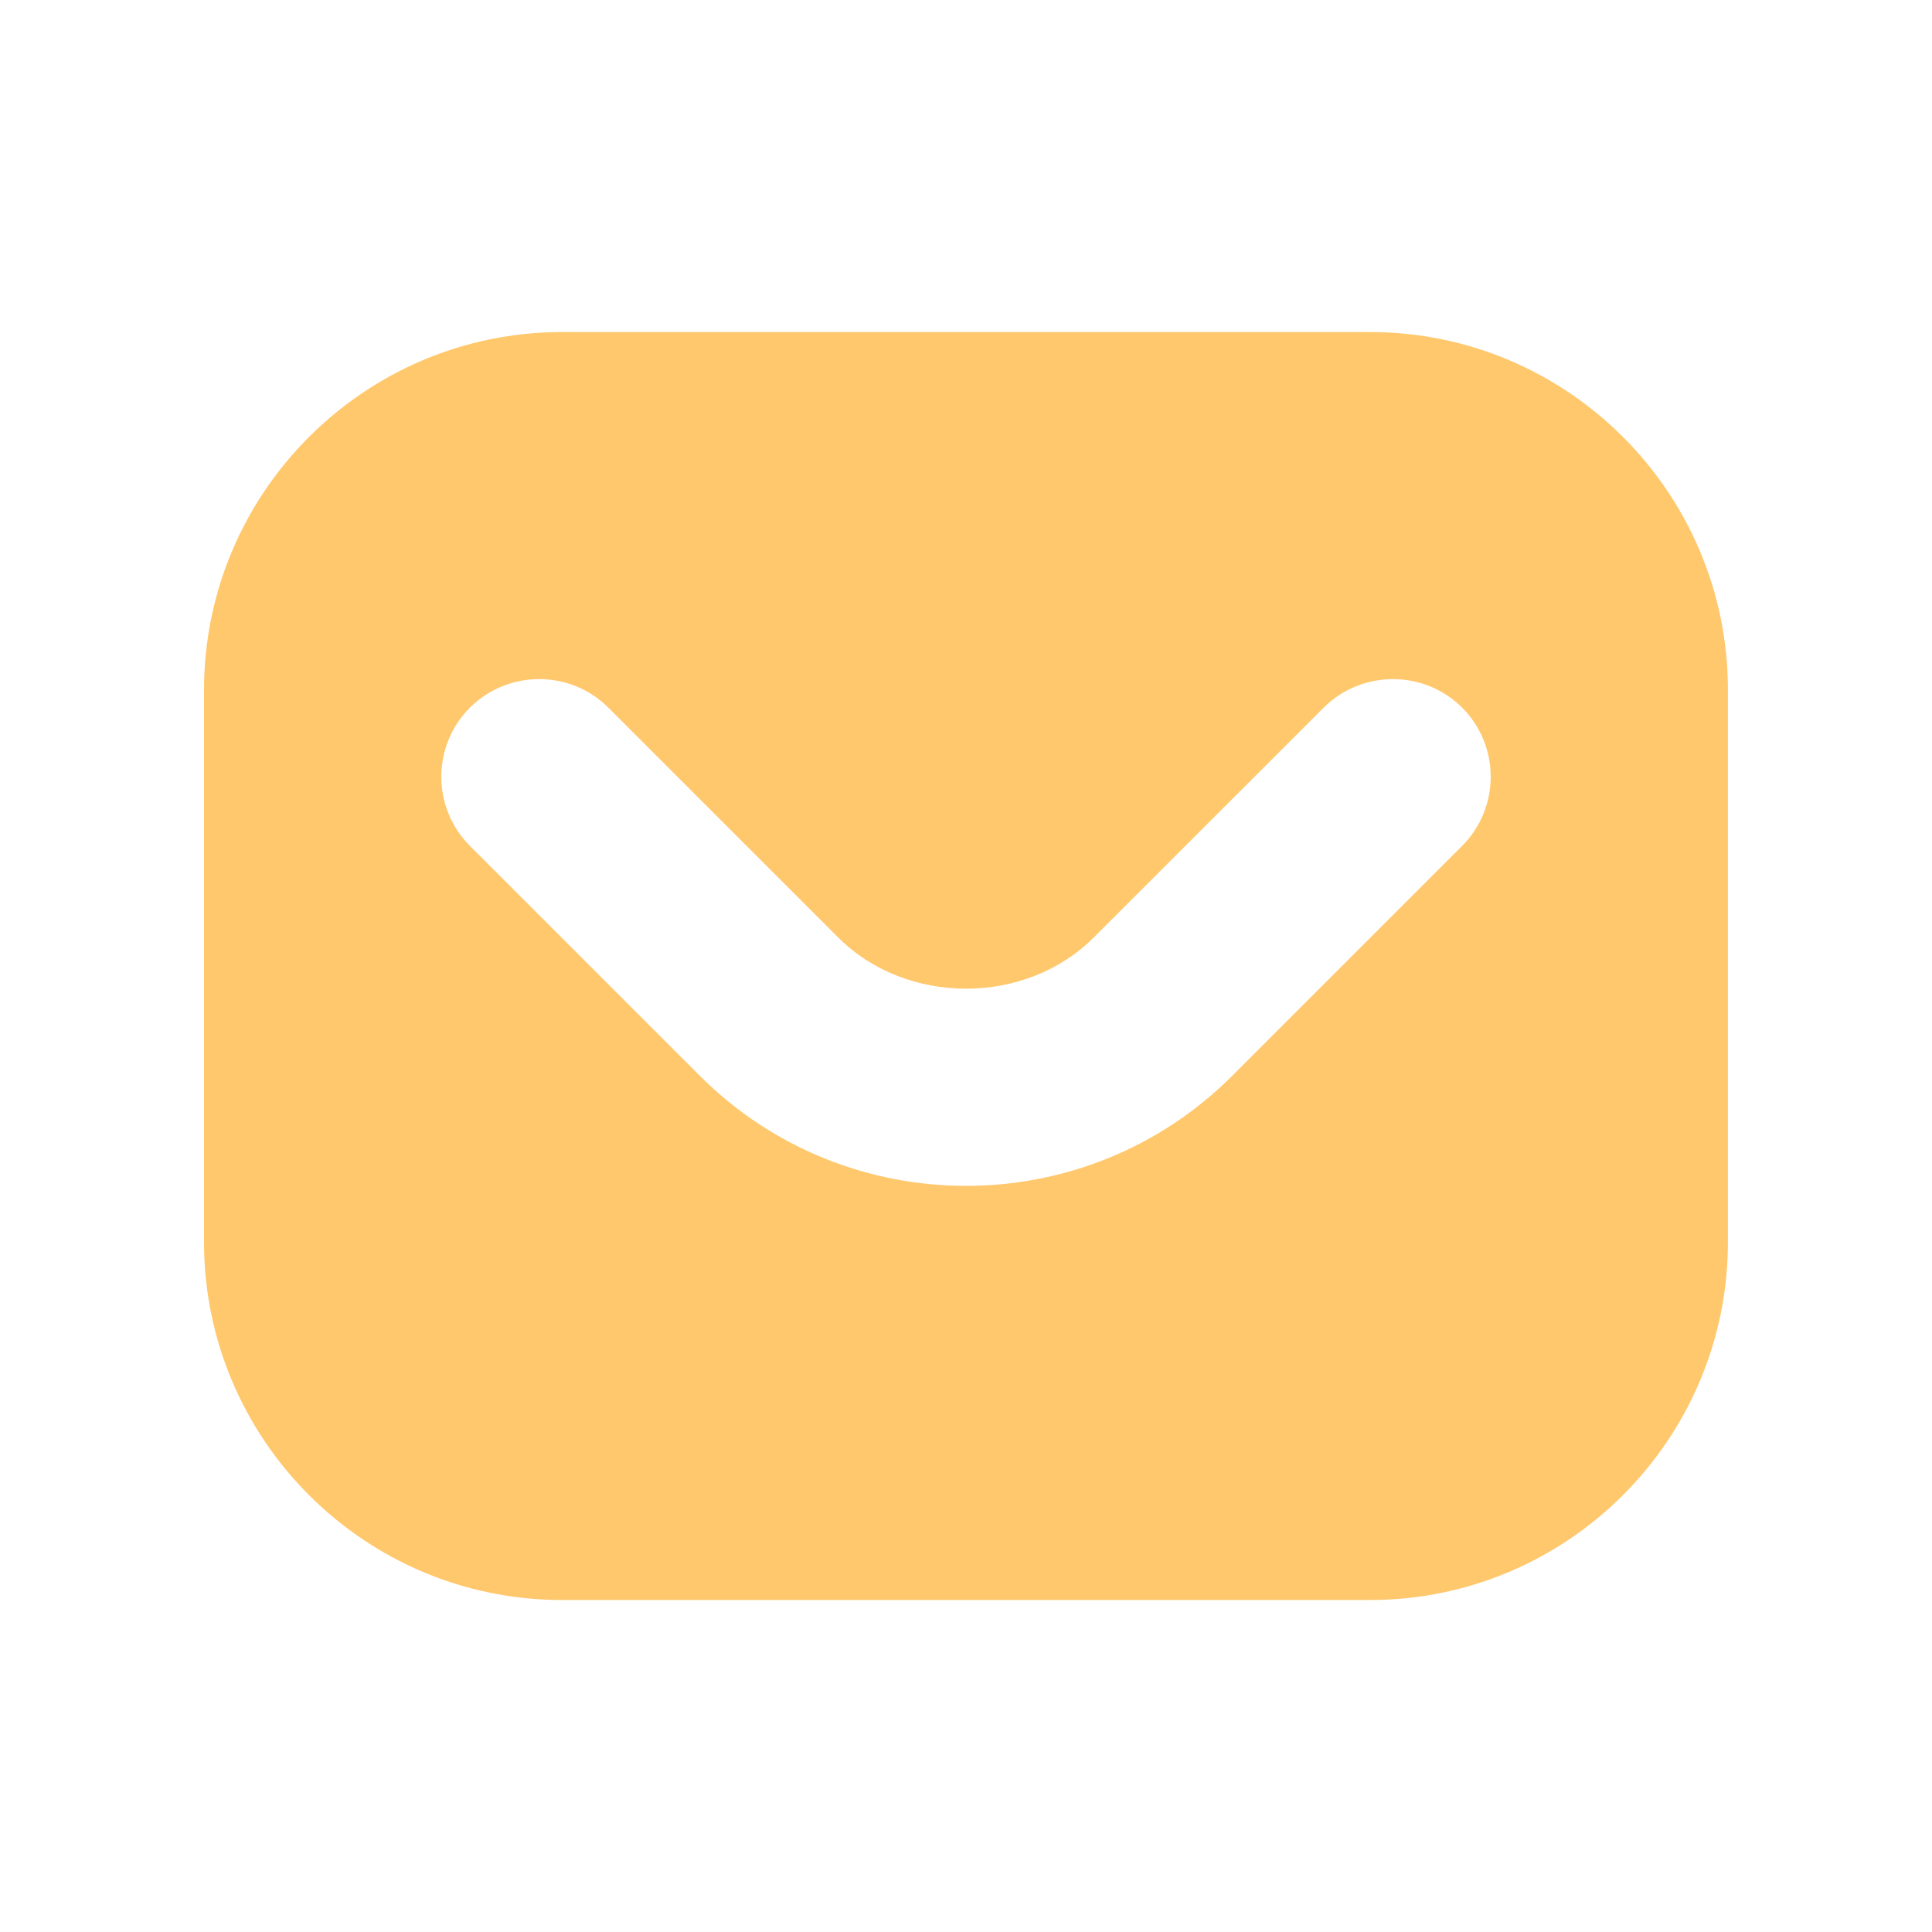
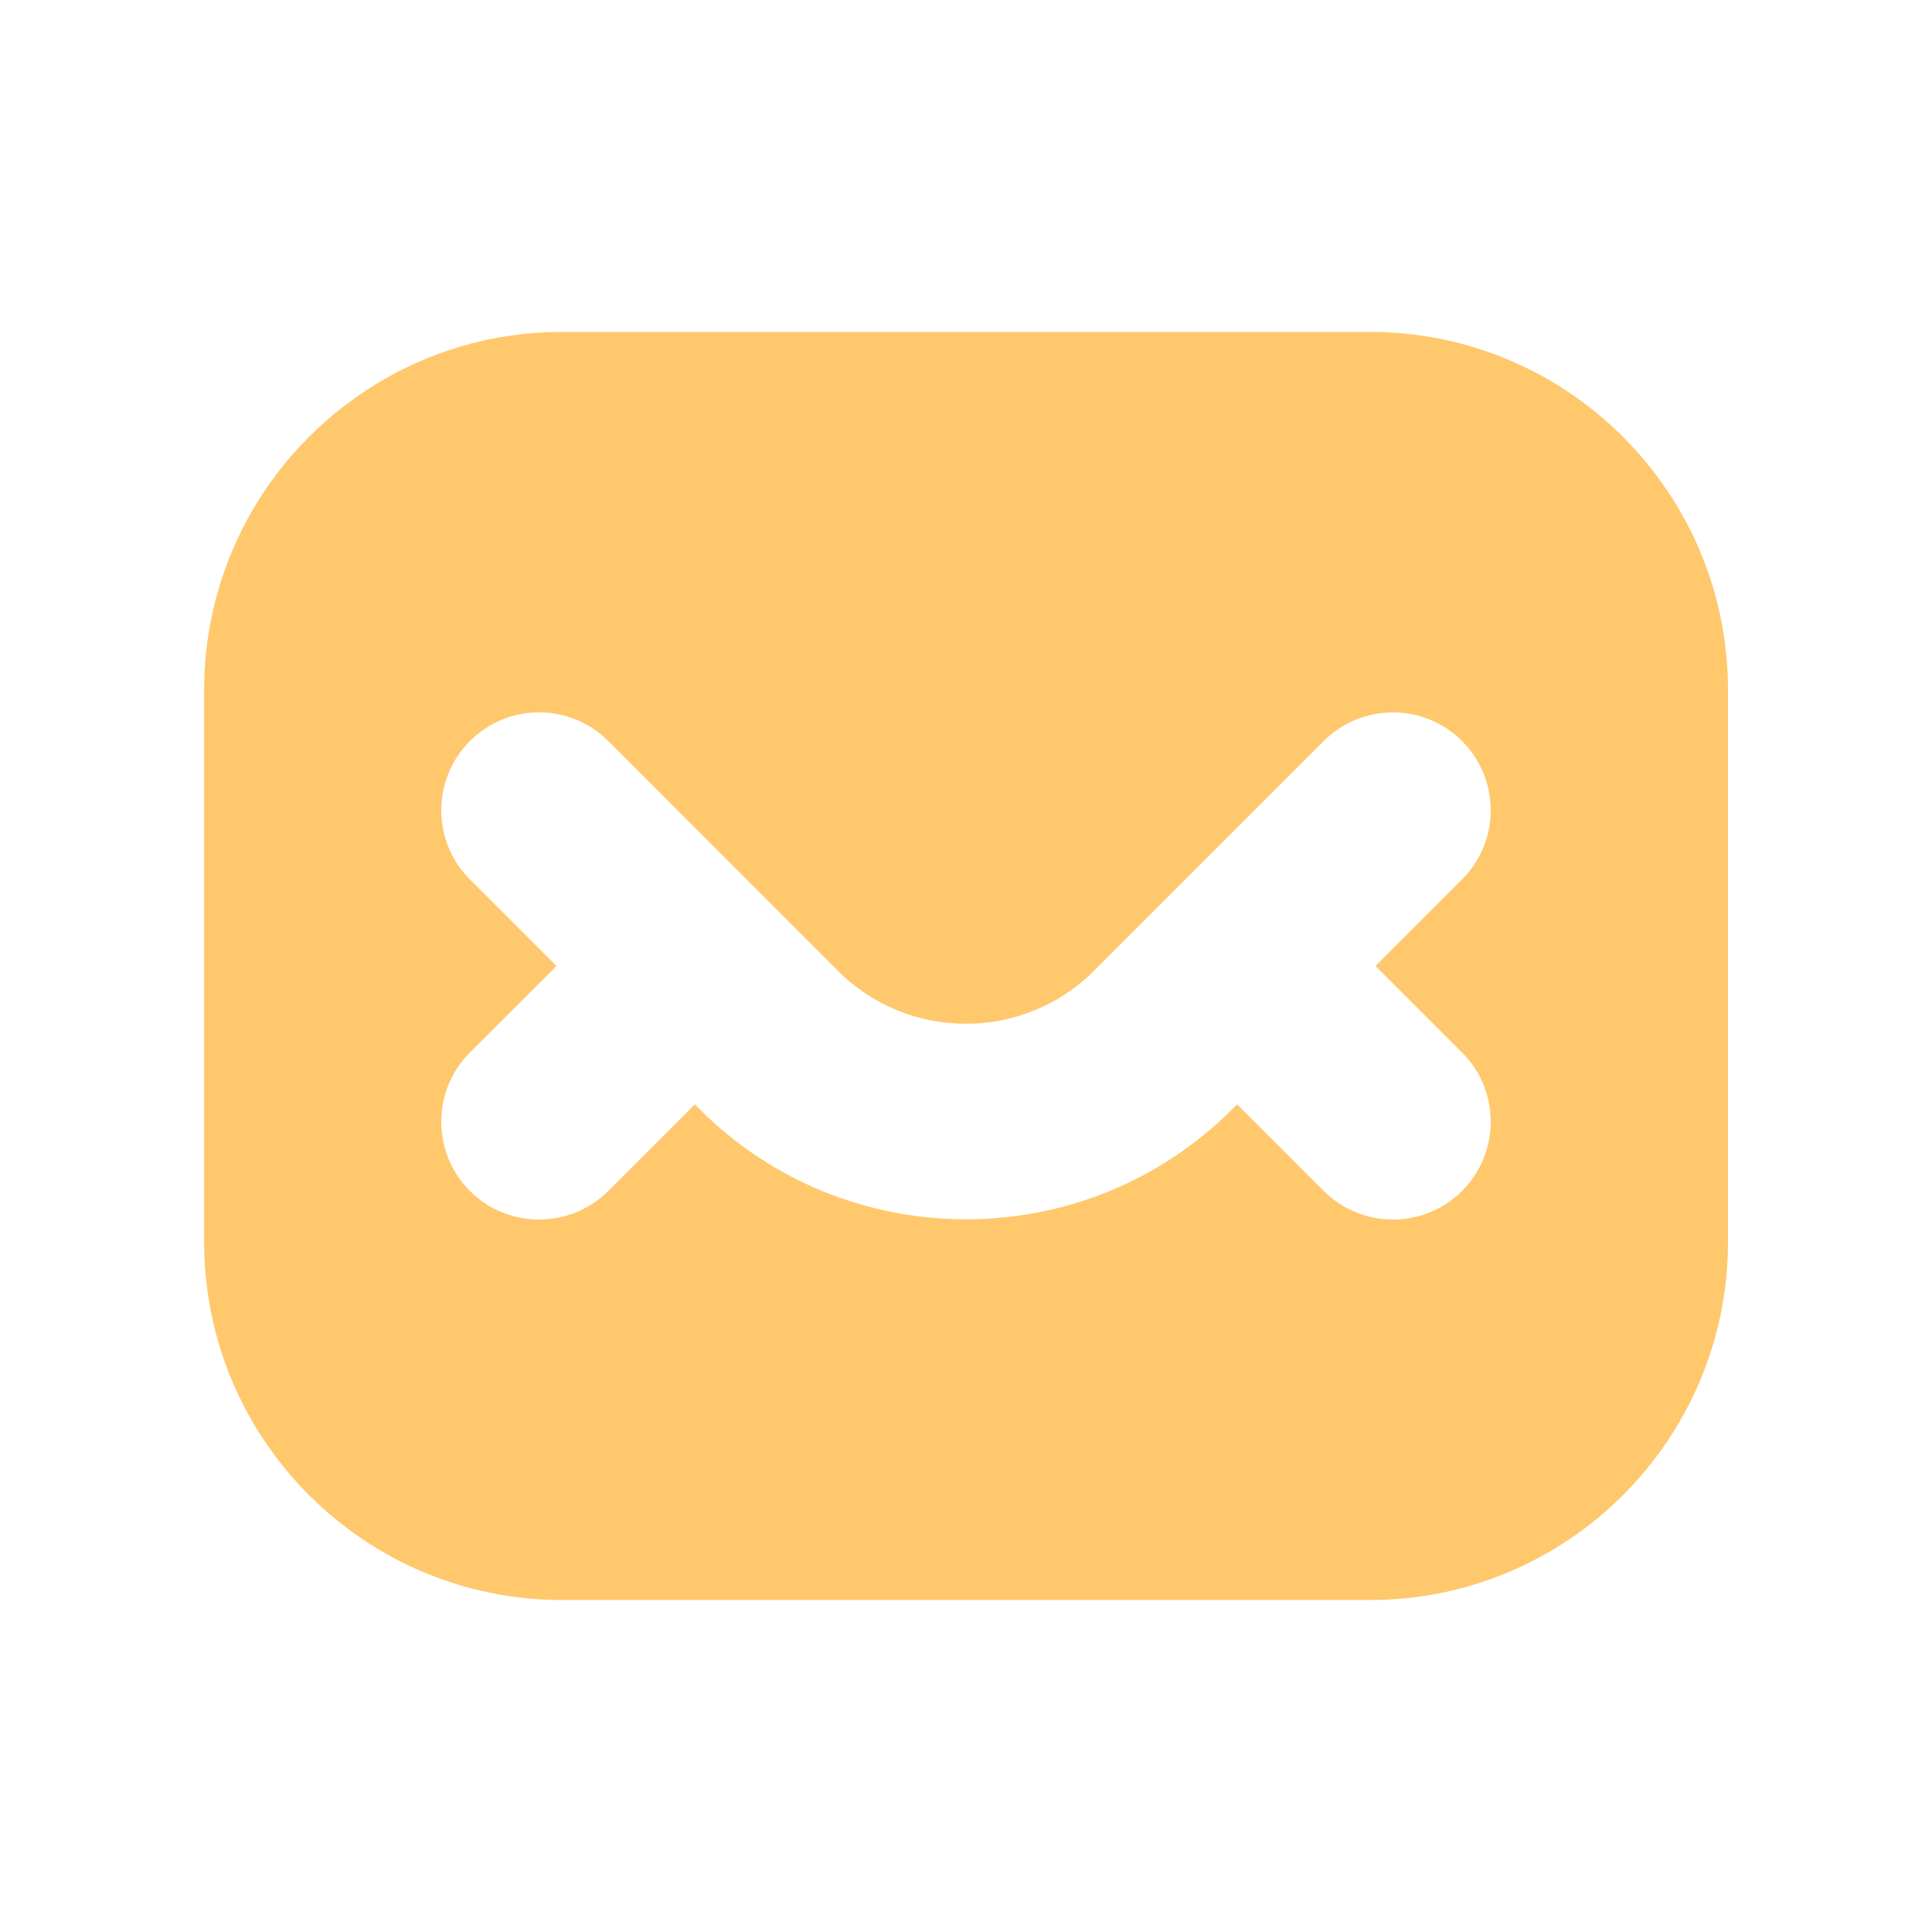
<svg xmlns="http://www.w3.org/2000/svg" width="30px" height="30px" viewBox="0 0 30 30" version="1.1">
  <g id="小程序（精简版）" stroke="none" stroke-width="1" fill="none" fill-rule="evenodd">
    <g id="我的_拉到底" transform="translate(-40, -669)">
      <g id="分组-3" transform="translate(0, 653)">
        <g id="分组-9" transform="translate(40, 16)">
          <g id="分组-8">
            <g id="分组">
-               <polygon id="Fill-1" fill="#FFFFFF" points="0 29.998 30 29.998 30 0 0 0" />
-               <g transform="translate(2.875, 4.75)">
-                 <path d="M18.398,20.095 L5.851,20.095 C2.787,20.095 0.293,17.603 0.293,14.538 L0.293,5.963 C0.293,2.898 2.787,0.406 5.851,0.406 L18.398,0.406 C21.464,0.406 23.956,2.898 23.956,5.963 L23.956,14.538 C23.956,17.603 21.464,20.095 18.398,20.095 Z" id="Fill-2" fill="#FFC86D" />
-                 <path d="M12.126,13.664 C10.628,13.664 9.131,13.094 7.991,11.954 L4.423,8.386 C3.829,7.793 3.829,6.83 4.423,6.237 C5.016,5.648 5.978,5.648 6.57,6.237 L10.138,9.805 C11.2,10.868 13.05,10.868 14.111,9.805 L17.68,6.237 C18.274,5.648 19.236,5.648 19.828,6.237 C20.421,6.83 20.421,7.793 19.828,8.386 L16.26,11.954 C15.12,13.094 13.622,13.664 12.126,13.664" id="Fill-4" fill="#FFFFFF" />
-               </g>
+               <polygon id="Fill-1" fill="#FFFFFF" points="0 30 30 30 30 0 0 0" />
+               <path d="M22.703,16.344 C23.296,16.936 23.296,17.898 22.703,18.493 C22.407,18.789 22.019,18.937 21.629,18.937 C21.241,18.937 20.853,18.789 20.555,18.493 L19.21,17.148 L19.133,17.225 C17.993,18.365 16.497,18.933 14.999,18.933 C13.503,18.933 12.005,18.365 10.866,17.225 L10.79,17.148 L9.445,18.493 C9.149,18.789 8.759,18.937 8.371,18.937 C7.981,18.937 7.593,18.789 7.296,18.493 C6.704,17.898 6.704,16.936 7.296,16.344 L8.641,15 L7.296,13.655 C6.704,13.063 6.704,12.101 7.296,11.507 C7.891,10.912 8.851,10.914 9.445,11.507 L11.862,13.925 C11.862,13.925 11.862,13.925 11.864,13.925 C11.864,13.927 11.864,13.927 11.864,13.927 L13.013,15.076 C14.108,16.172 15.891,16.17 16.986,15.076 L20.555,11.507 C21.149,10.914 22.111,10.914 22.703,11.507 C23.296,12.101 23.296,13.063 22.703,13.655 L21.359,15 L22.703,16.344 Z M21.274,5.154 L8.725,5.154 C5.661,5.154 3.17,7.648 3.17,10.711 L3.17,19.288 C3.17,22.353 5.661,24.845 8.725,24.845 L21.274,24.845 C24.338,24.845 26.832,22.353 26.832,19.288 L26.832,10.711 C26.832,7.648 24.338,5.154 21.274,5.154 Z" id="Fill-2" fill="#FFC86D" />
            </g>
          </g>
        </g>
      </g>
    </g>
  </g>
</svg>
